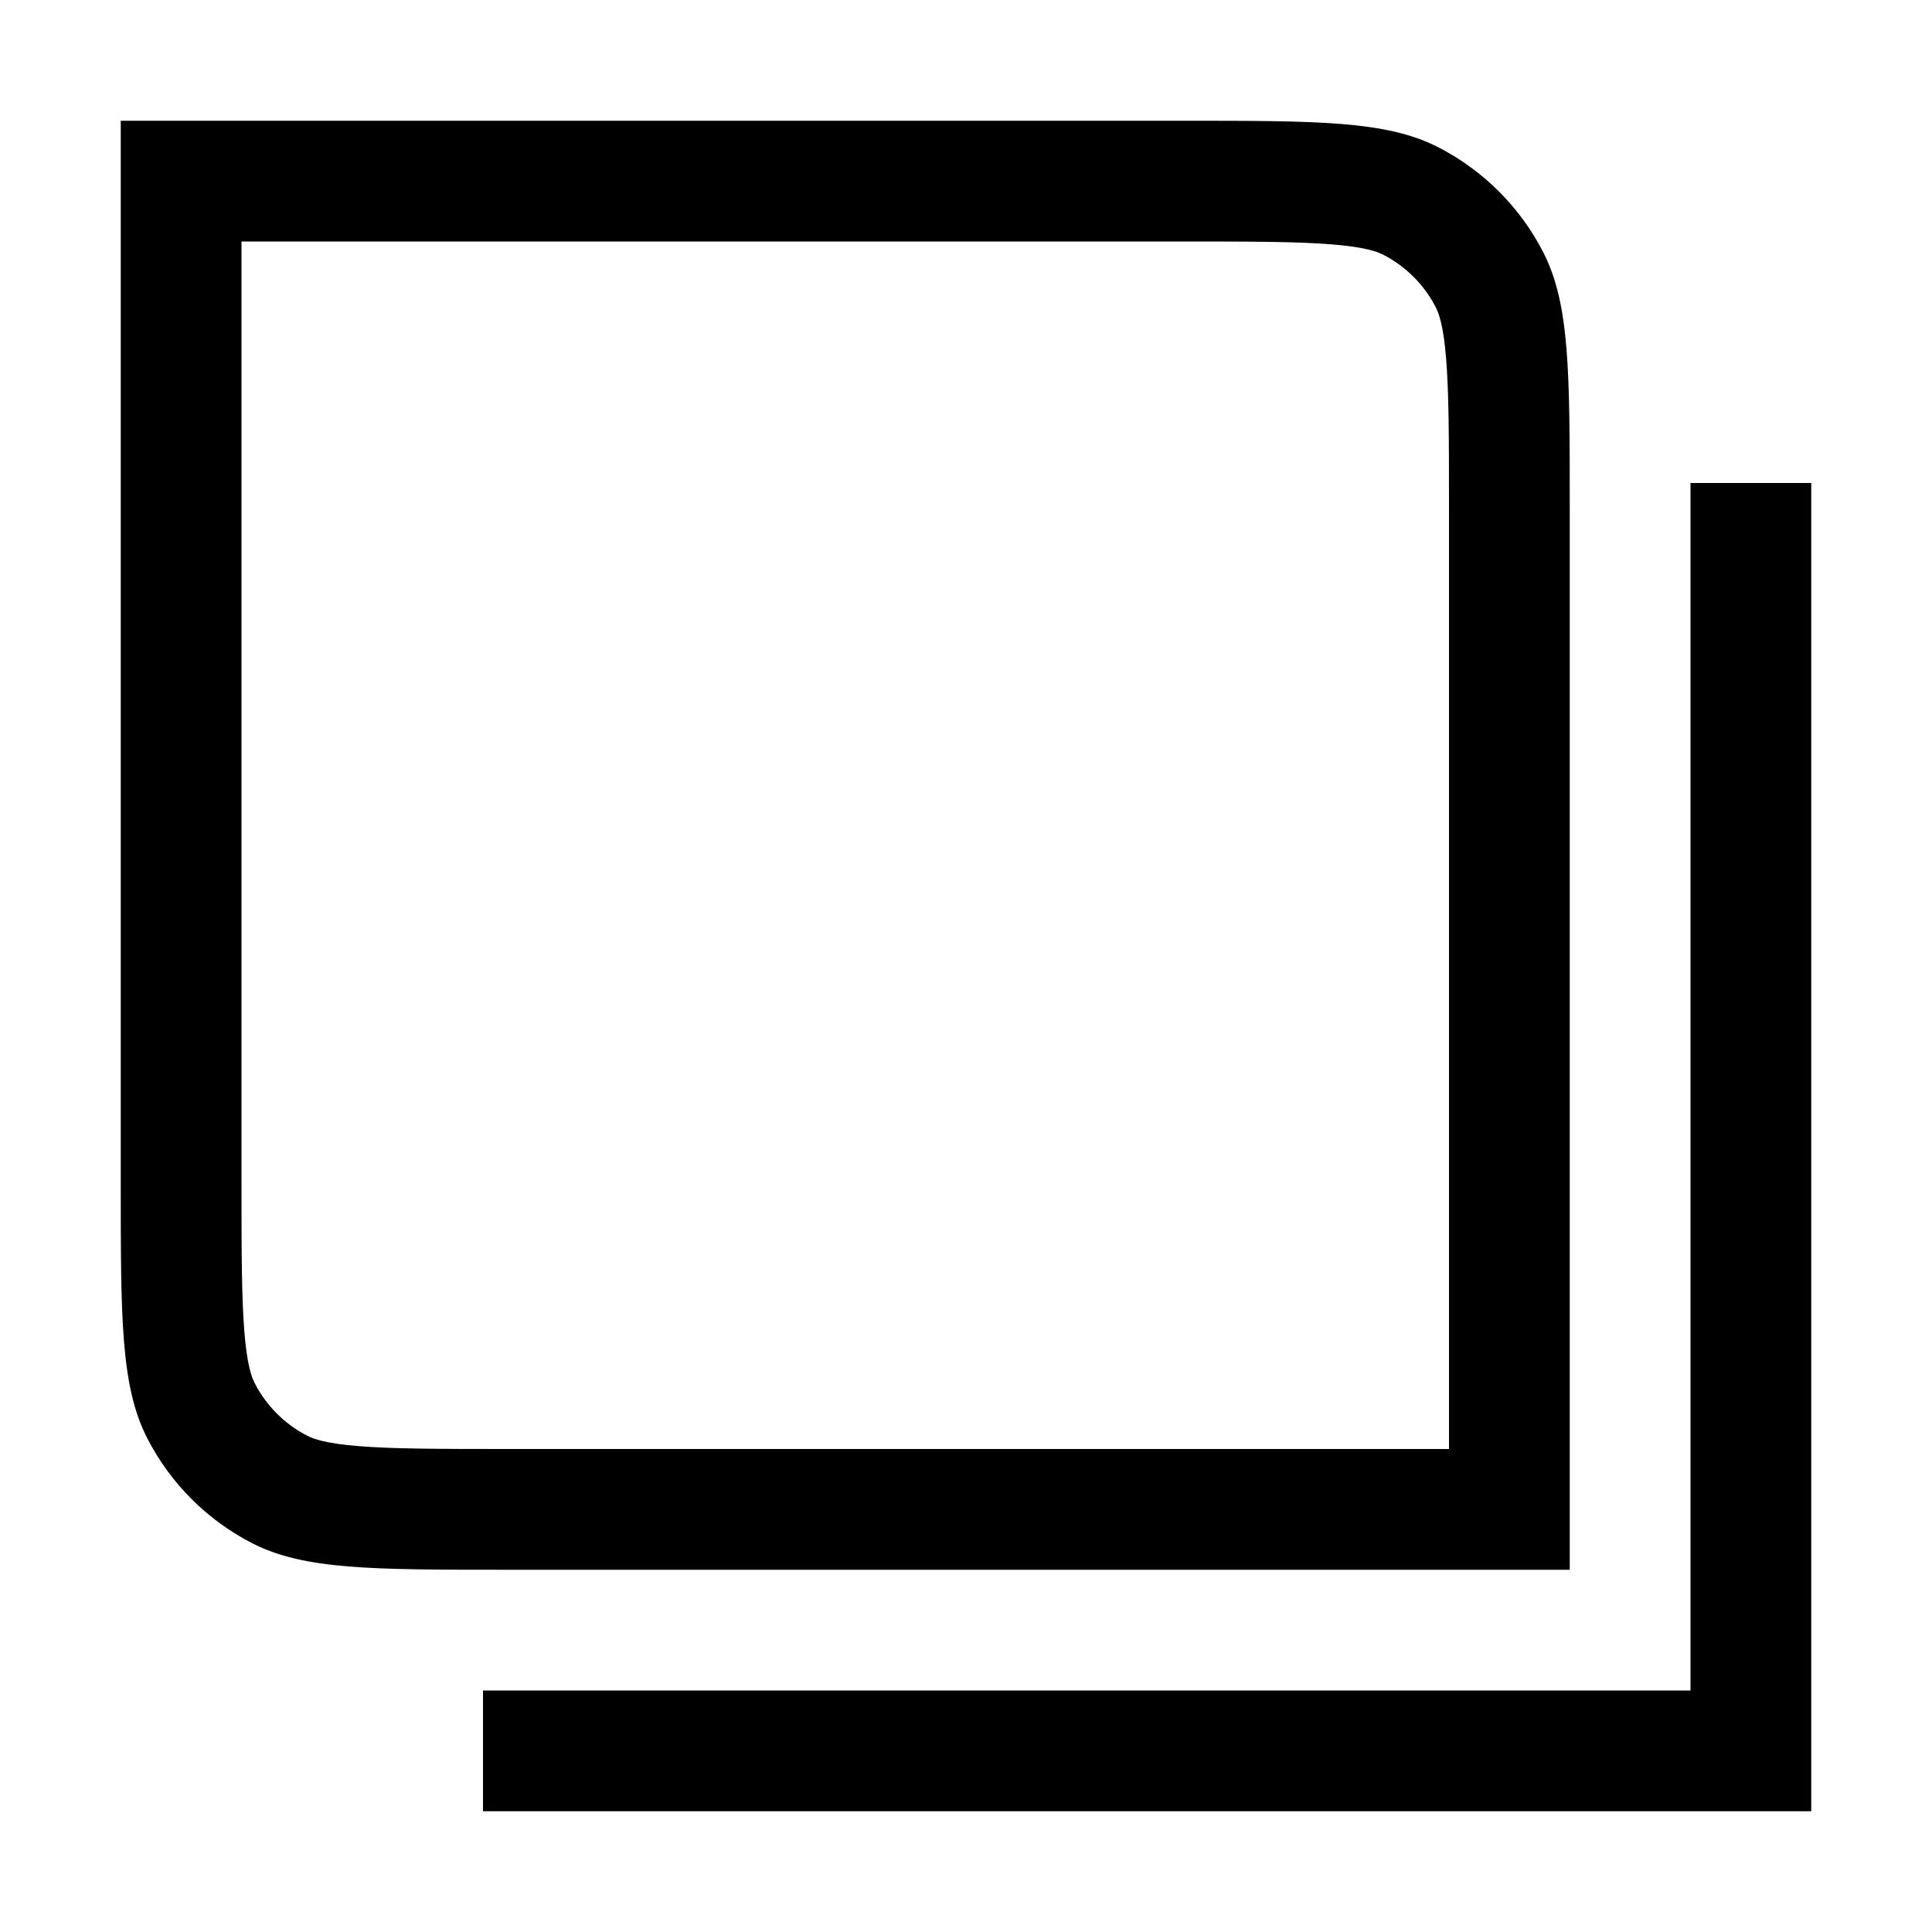
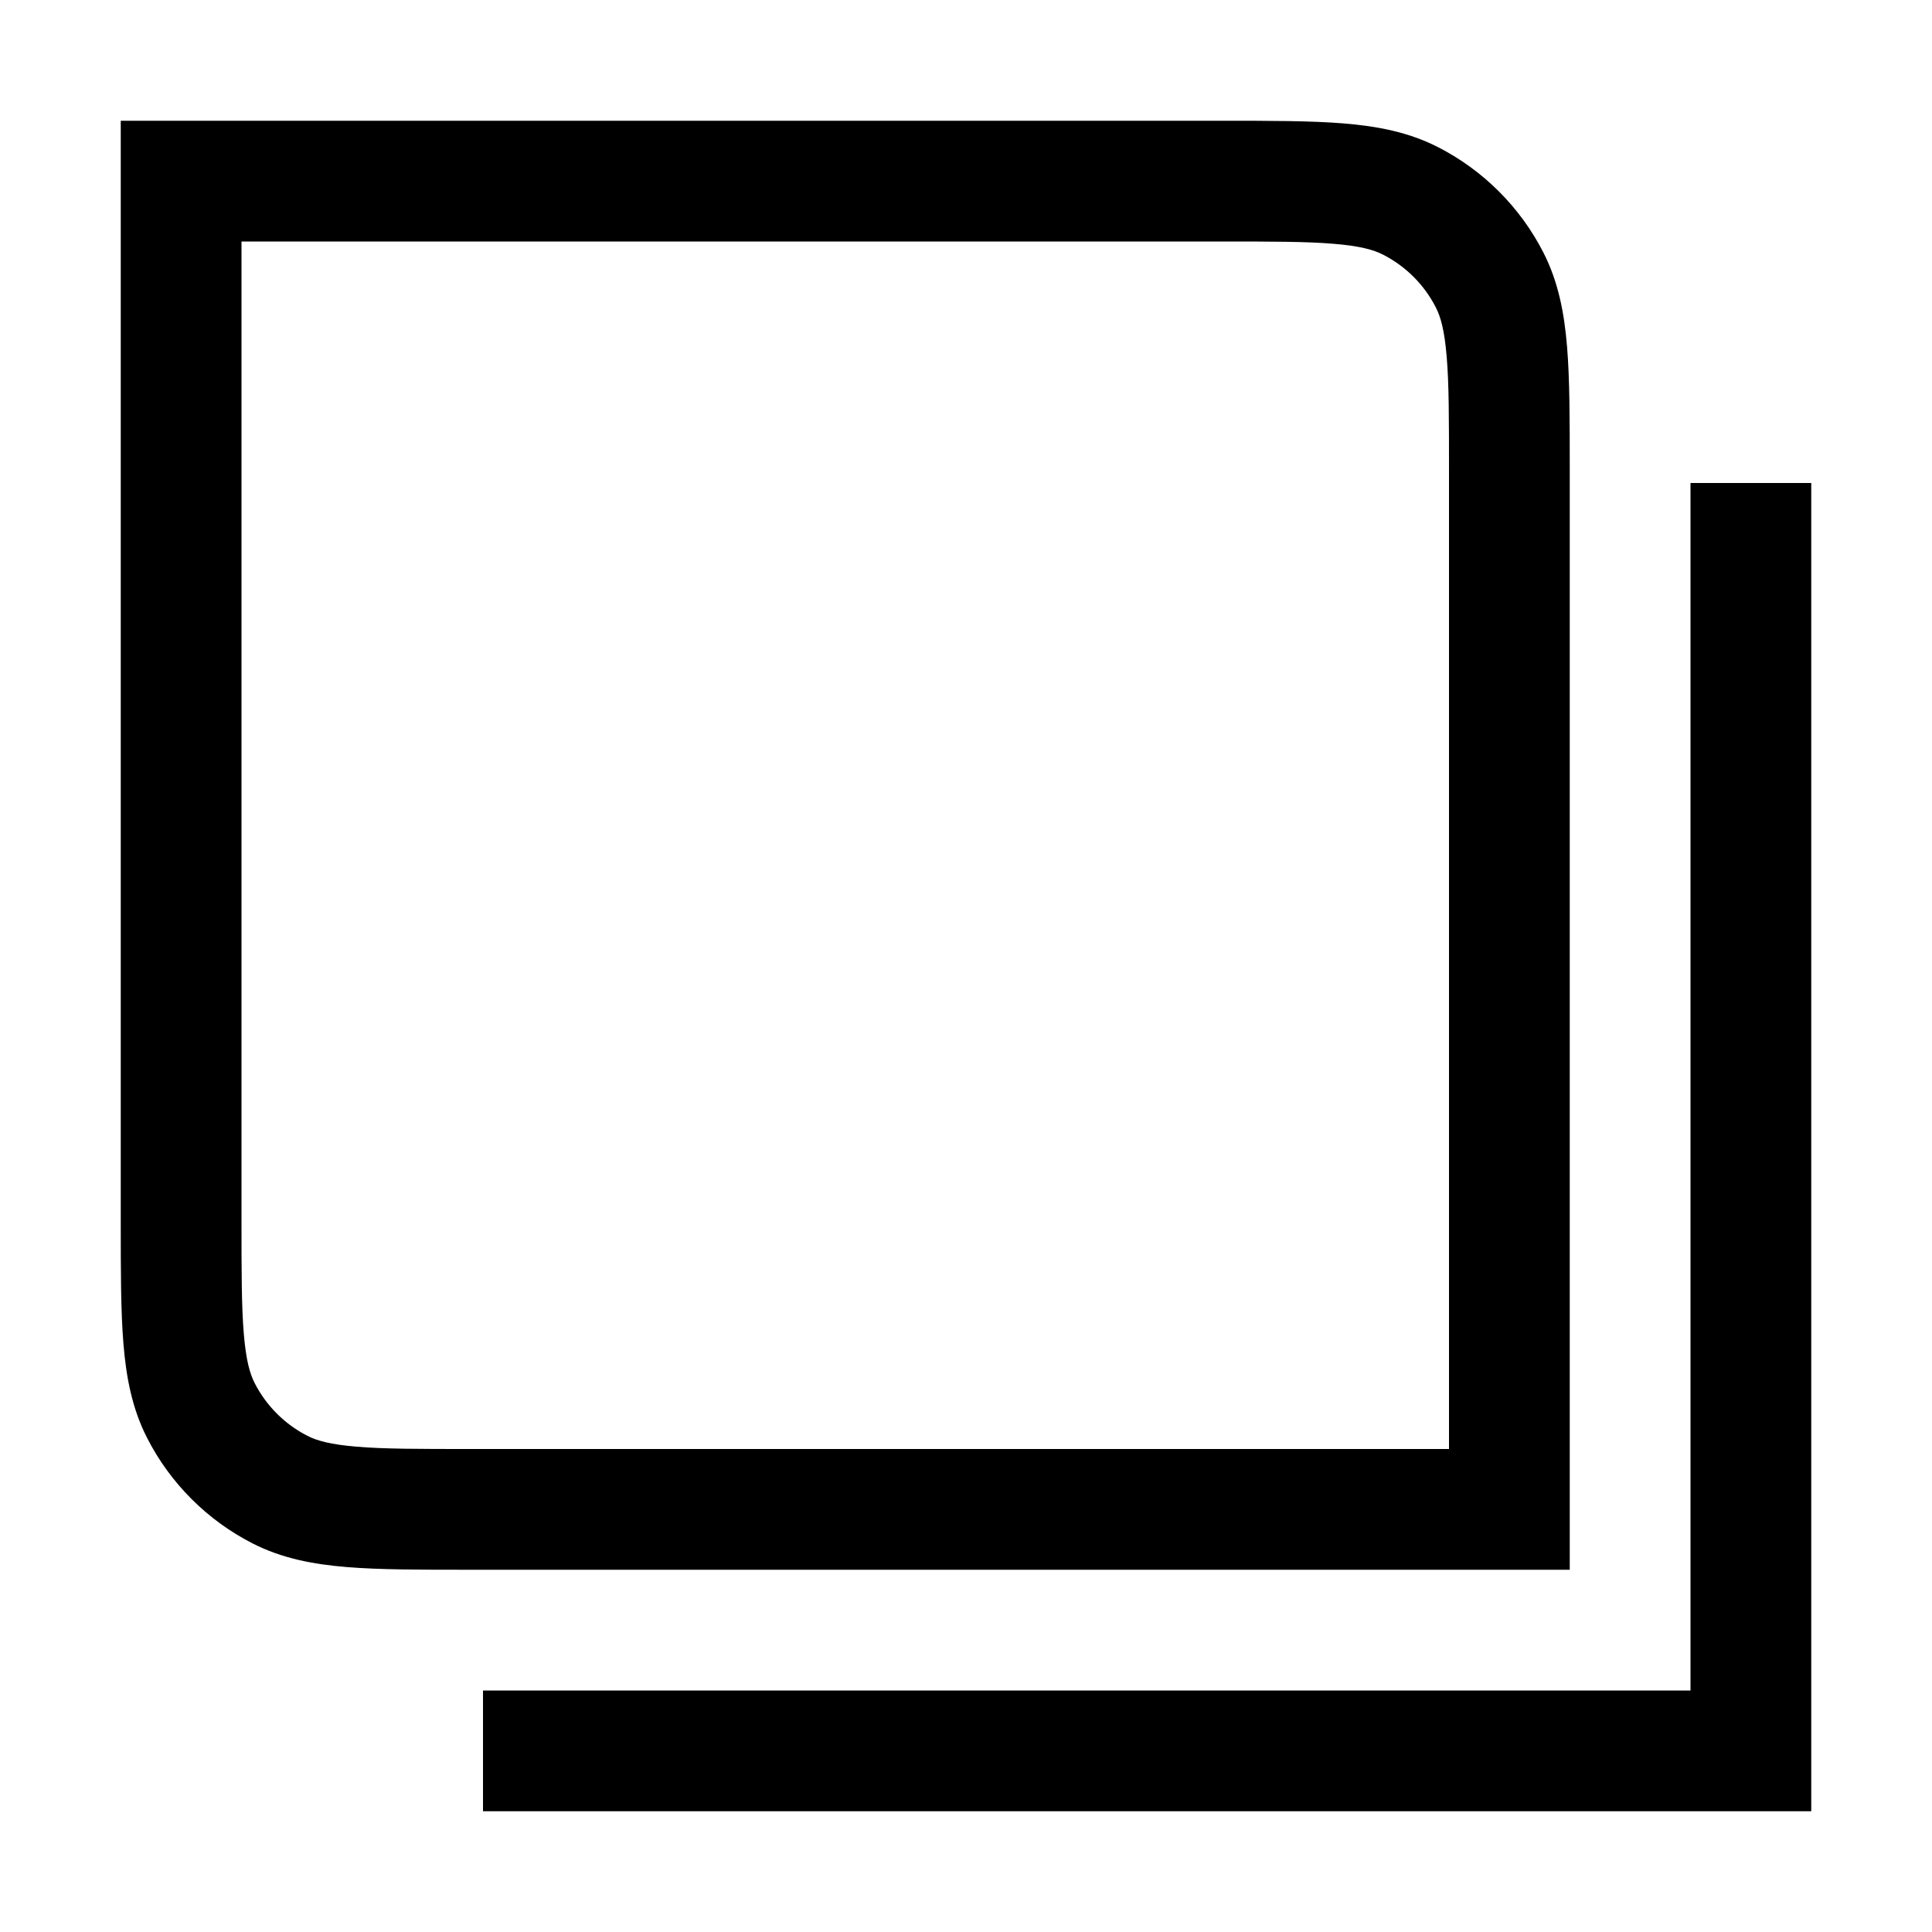
<svg xmlns="http://www.w3.org/2000/svg" viewBox="0 0 16 16" fill="none">
-   <path fill-rule="evenodd" clip-rule="evenodd" d="M2 2H9.8C10.377 2 10.749 2.001 11.032 2.024C11.304 2.046 11.405 2.084 11.454 2.109C11.642 2.205 11.795 2.358 11.891 2.546C11.916 2.595 11.954 2.696 11.976 2.968C11.999 3.251 12 3.623 12 4.2V12H4.2C3.623 12 3.251 11.999 2.968 11.976C2.696 11.954 2.595 11.916 2.546 11.891C2.358 11.795 2.205 11.642 2.109 11.454C2.084 11.405 2.046 11.304 2.024 11.032C2.001 10.749 2 10.377 2 9.8V2ZM1 1H2H9.8C10.92 1 11.48 1 11.908 1.218C12.284 1.41 12.59 1.716 12.782 2.092C13 2.52 13 3.08 13 4.2V12V13H12H4.2C3.08 13 2.52 13 2.092 12.782C1.716 12.59 1.41 12.284 1.218 11.908C1 11.48 1 10.92 1 9.8V2V1ZM14 4V14H4V15H14.5H15V14.5V4H14Z" fill="currentColor" />
+   <path fill-rule="evenodd" clip-rule="evenodd" d="M10.1 2C10.528 2 10.819 2 11.044 2.019C11.264 2.037 11.376 2.069 11.454 2.109C11.642 2.205 11.795 2.358 11.891 2.546C11.931 2.624 11.963 2.736 11.981 2.956C12 3.181 12 3.472 12 3.9V12H3.9C3.472 12 3.181 12 2.956 11.981C2.736 11.963 2.624 11.931 2.546 11.891C2.358 11.795 2.205 11.642 2.109 11.454C2.069 11.376 2.037 11.264 2.019 11.044C2 10.819 2 10.528 2 10.1V2H10.1ZM11.908 1.218C11.665 1.094 11.407 1.045 11.126 1.022C10.855 1 10.523 1 10.121 1H10.121H10.1H1.5H1V1.5V10.1V10.121V10.121C1 10.523 1 10.855 1.022 11.126C1.045 11.407 1.094 11.665 1.218 11.908C1.41 12.284 1.716 12.59 2.092 12.782C2.335 12.906 2.593 12.955 2.874 12.978C3.145 13 3.477 13 3.879 13H3.9H12.5H13V12.5V3.9V3.879C13 3.477 13 3.145 12.978 2.874C12.955 2.593 12.906 2.335 12.782 2.092C12.59 1.716 12.284 1.41 11.908 1.218ZM15 14.5V4H14V14H4V15H14.5H15V14.5Z" fill="currentColor" />
</svg>
